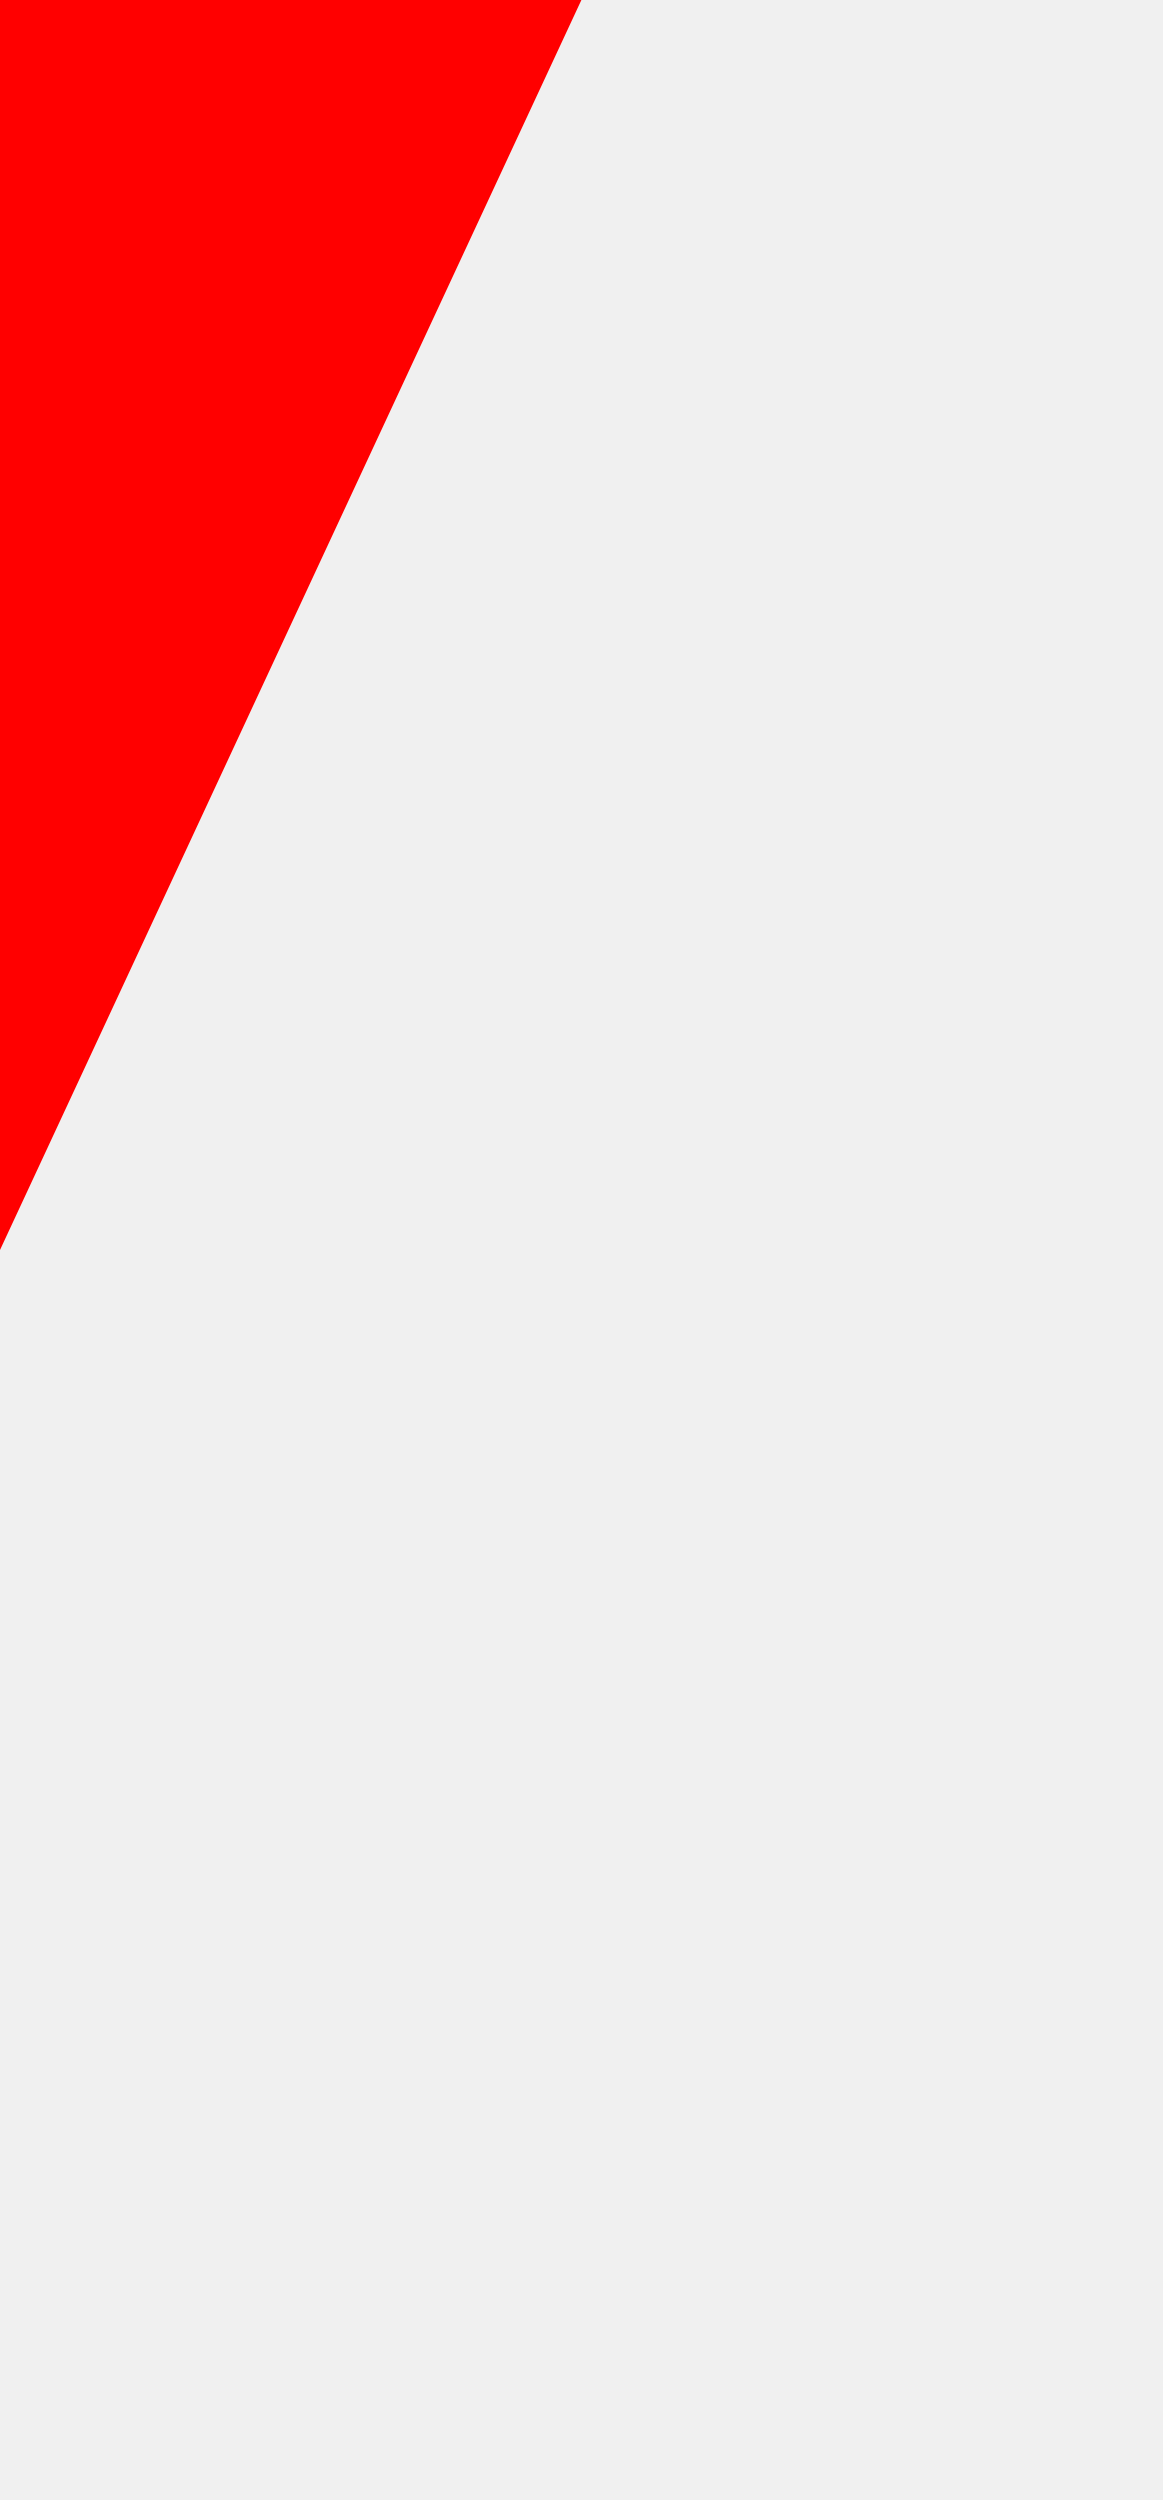
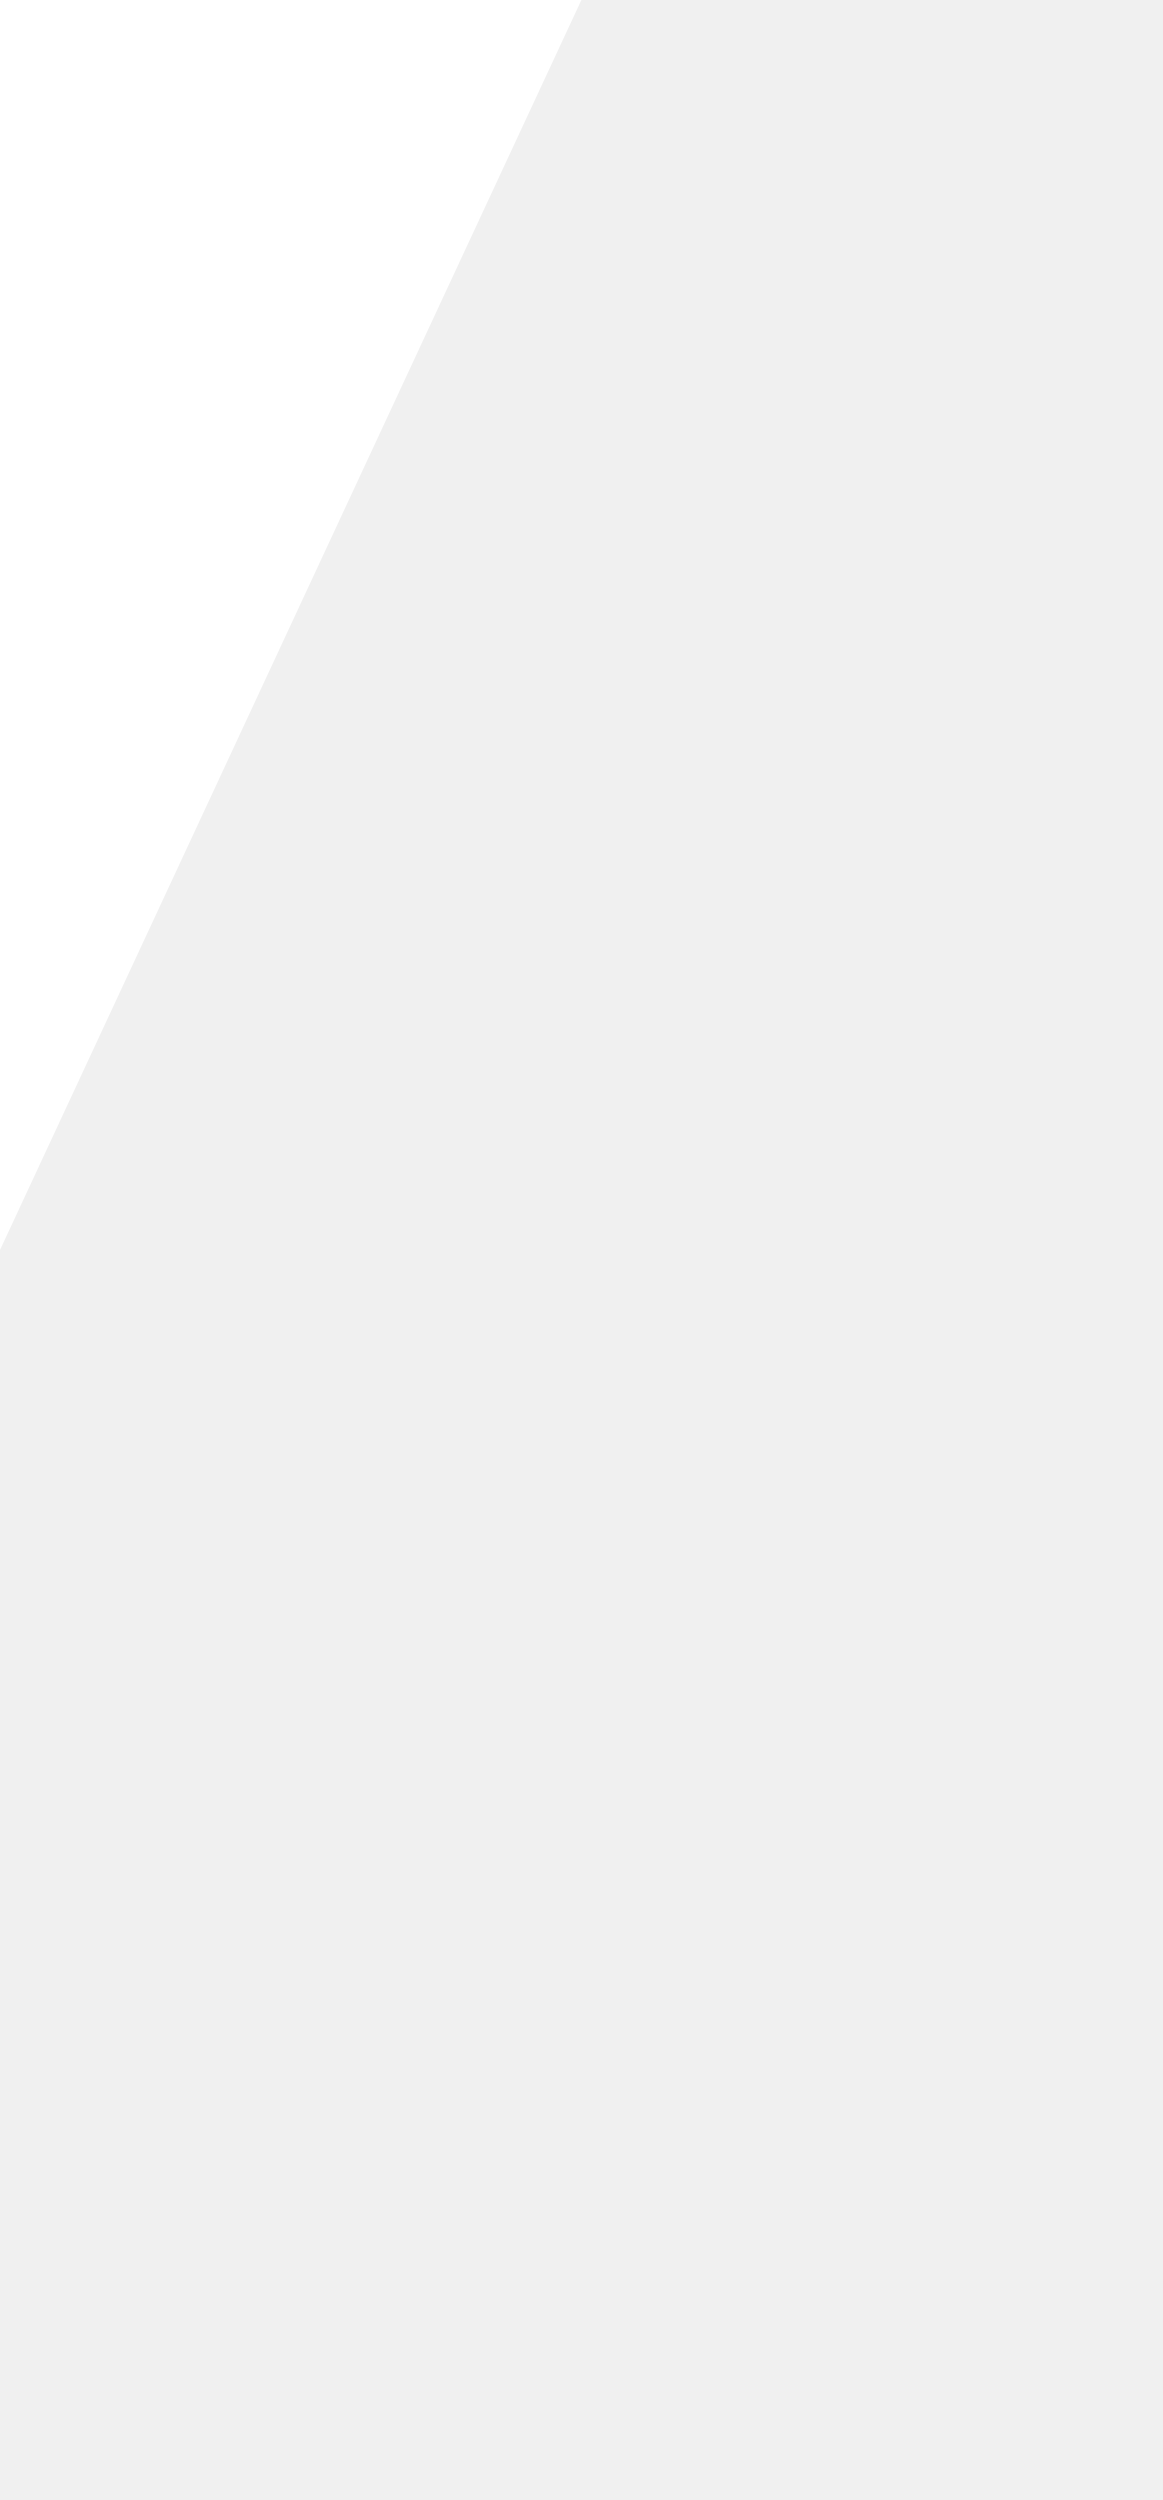
<svg xmlns="http://www.w3.org/2000/svg" height="4.3px" width="2.0px">
  <g transform="matrix(1.0, 0.0, 0.0, 1.0, 0.0, 0.0)">
-     <path d="M0.0 -2.15 L1.0 0.0 0.0 2.15 -1.0 0.0 0.0 -2.15" fill="#ff0000" fill-rule="evenodd" stroke="none" />
+     <path d="M0.0 -2.15 L1.0 0.0 0.0 2.15 -1.0 0.0 0.0 -2.15" fill="#ffffff" fill-rule="evenodd" stroke="none" />
  </g>
</svg>
